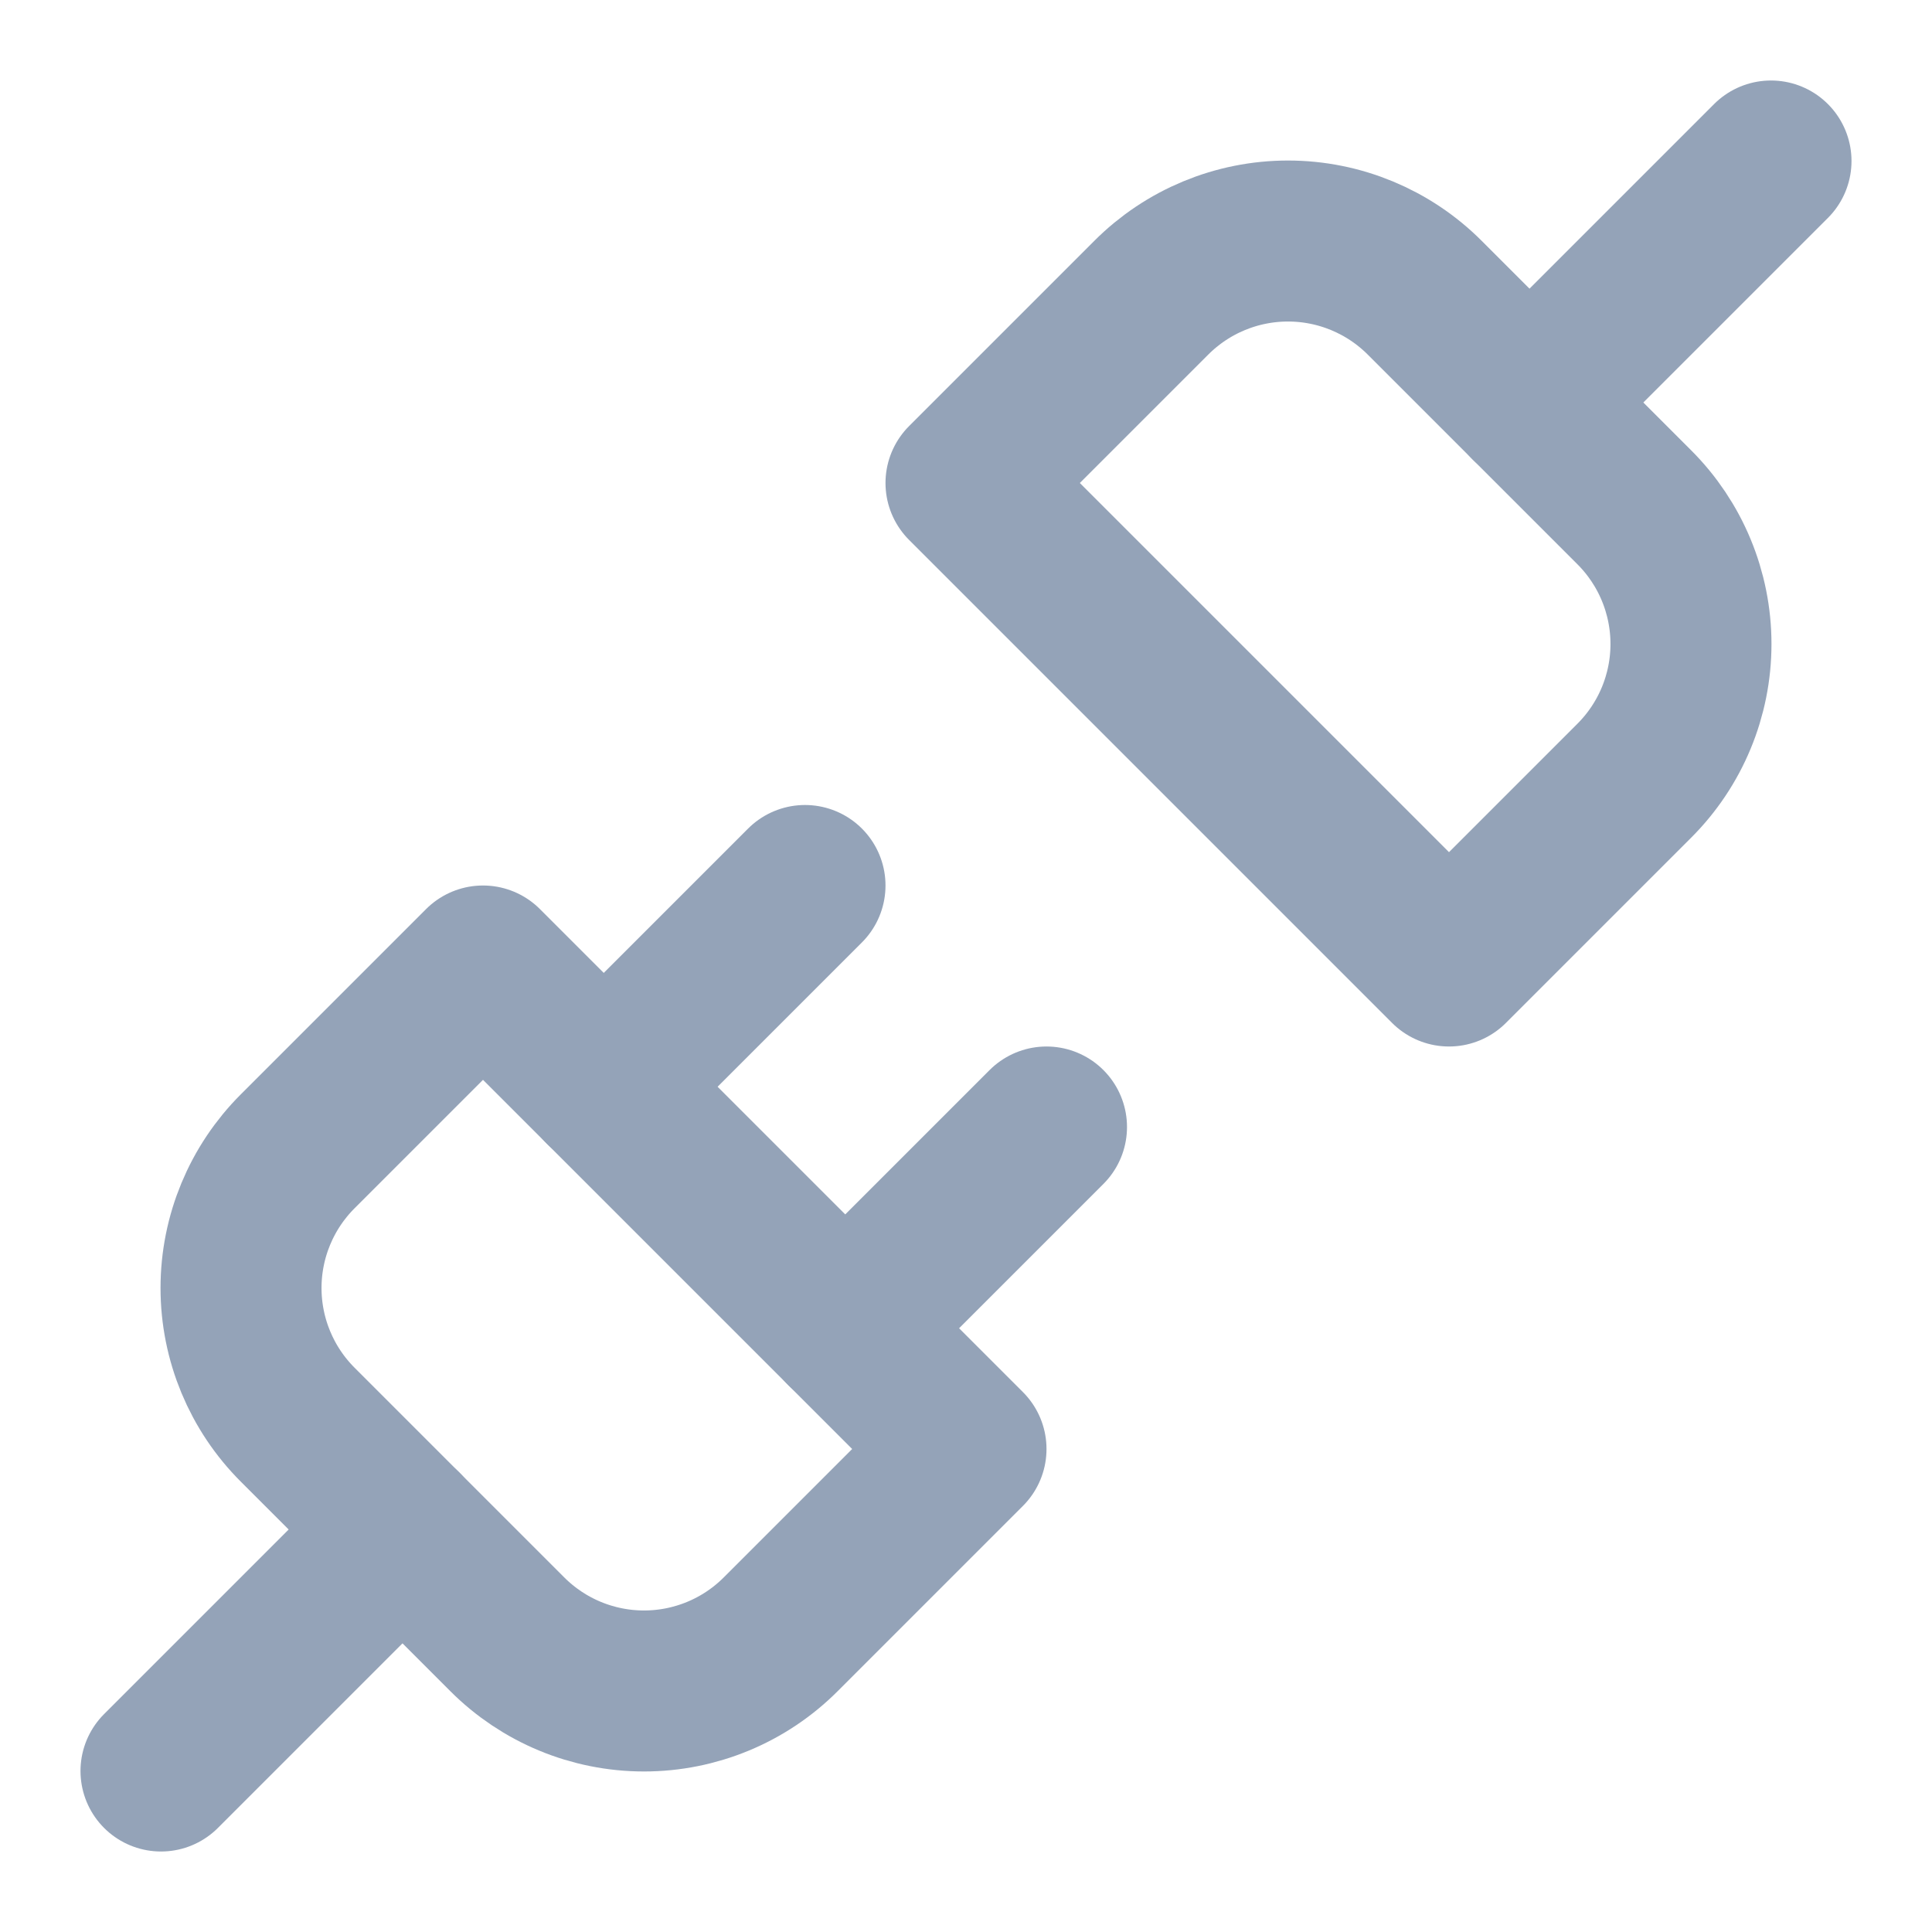
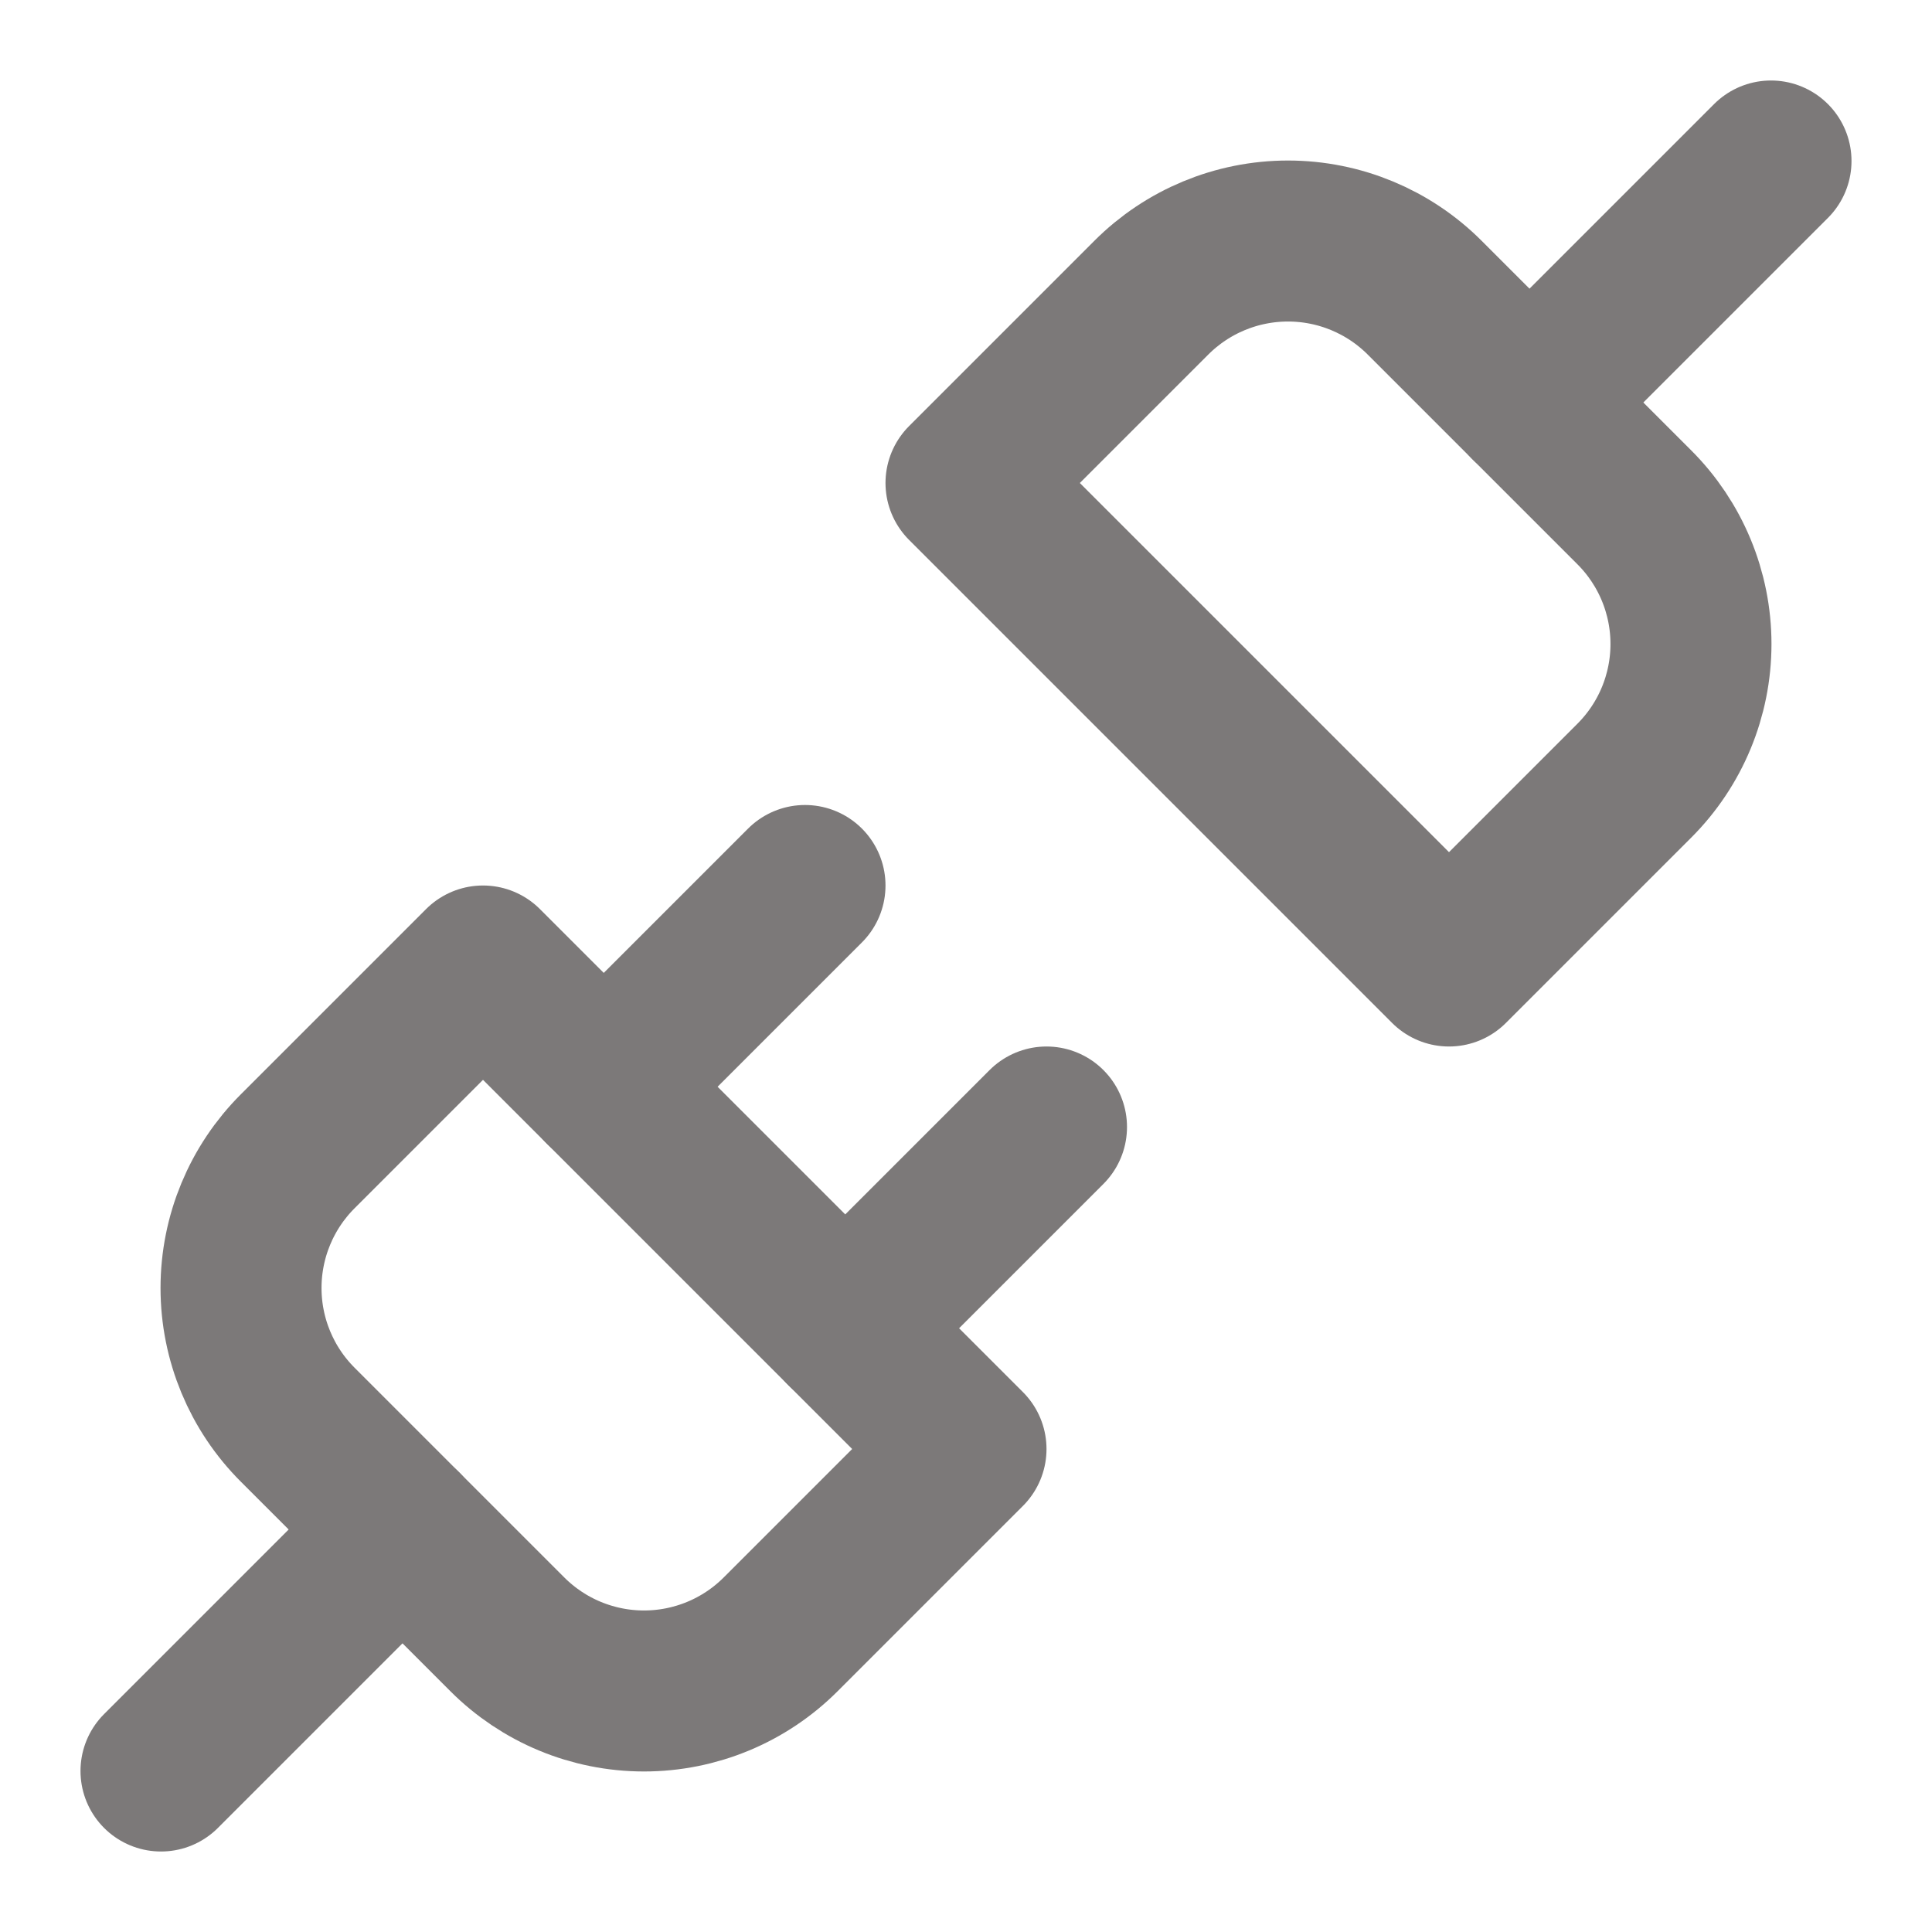
- <svg xmlns="http://www.w3.org/2000/svg" width="24" height="24" viewBox="0 0 24 24" fill="none" stroke="#94a3b8" stroke-width="2" stroke-linecap="round" stroke-linejoin="round">
+ <svg xmlns="http://www.w3.org/2000/svg" width="24" height="24" viewBox="0 0 24 24" fill="none" stroke="#7C7979" stroke-width="2" stroke-linecap="round" stroke-linejoin="round">
  <path d="m19 5 3-3" />
  <path d="m2 22 3-3" />
  <path d="M6.3 20.3a2.4 2.4 0 0 0 3.4 0L12 18l-6-6-2.3 2.3a2.4 2.4 0 0 0 0 3.4Z" />
  <path d="M7.5 13.5 10 11" />
  <path d="M10.5 16.5 13 14" />
  <path d="m12 6 6 6 2.3-2.3a2.4 2.4 0 0 0 0-3.4l-2.6-2.6a2.4 2.4 0 0 0-3.4 0Z" />
</svg>
